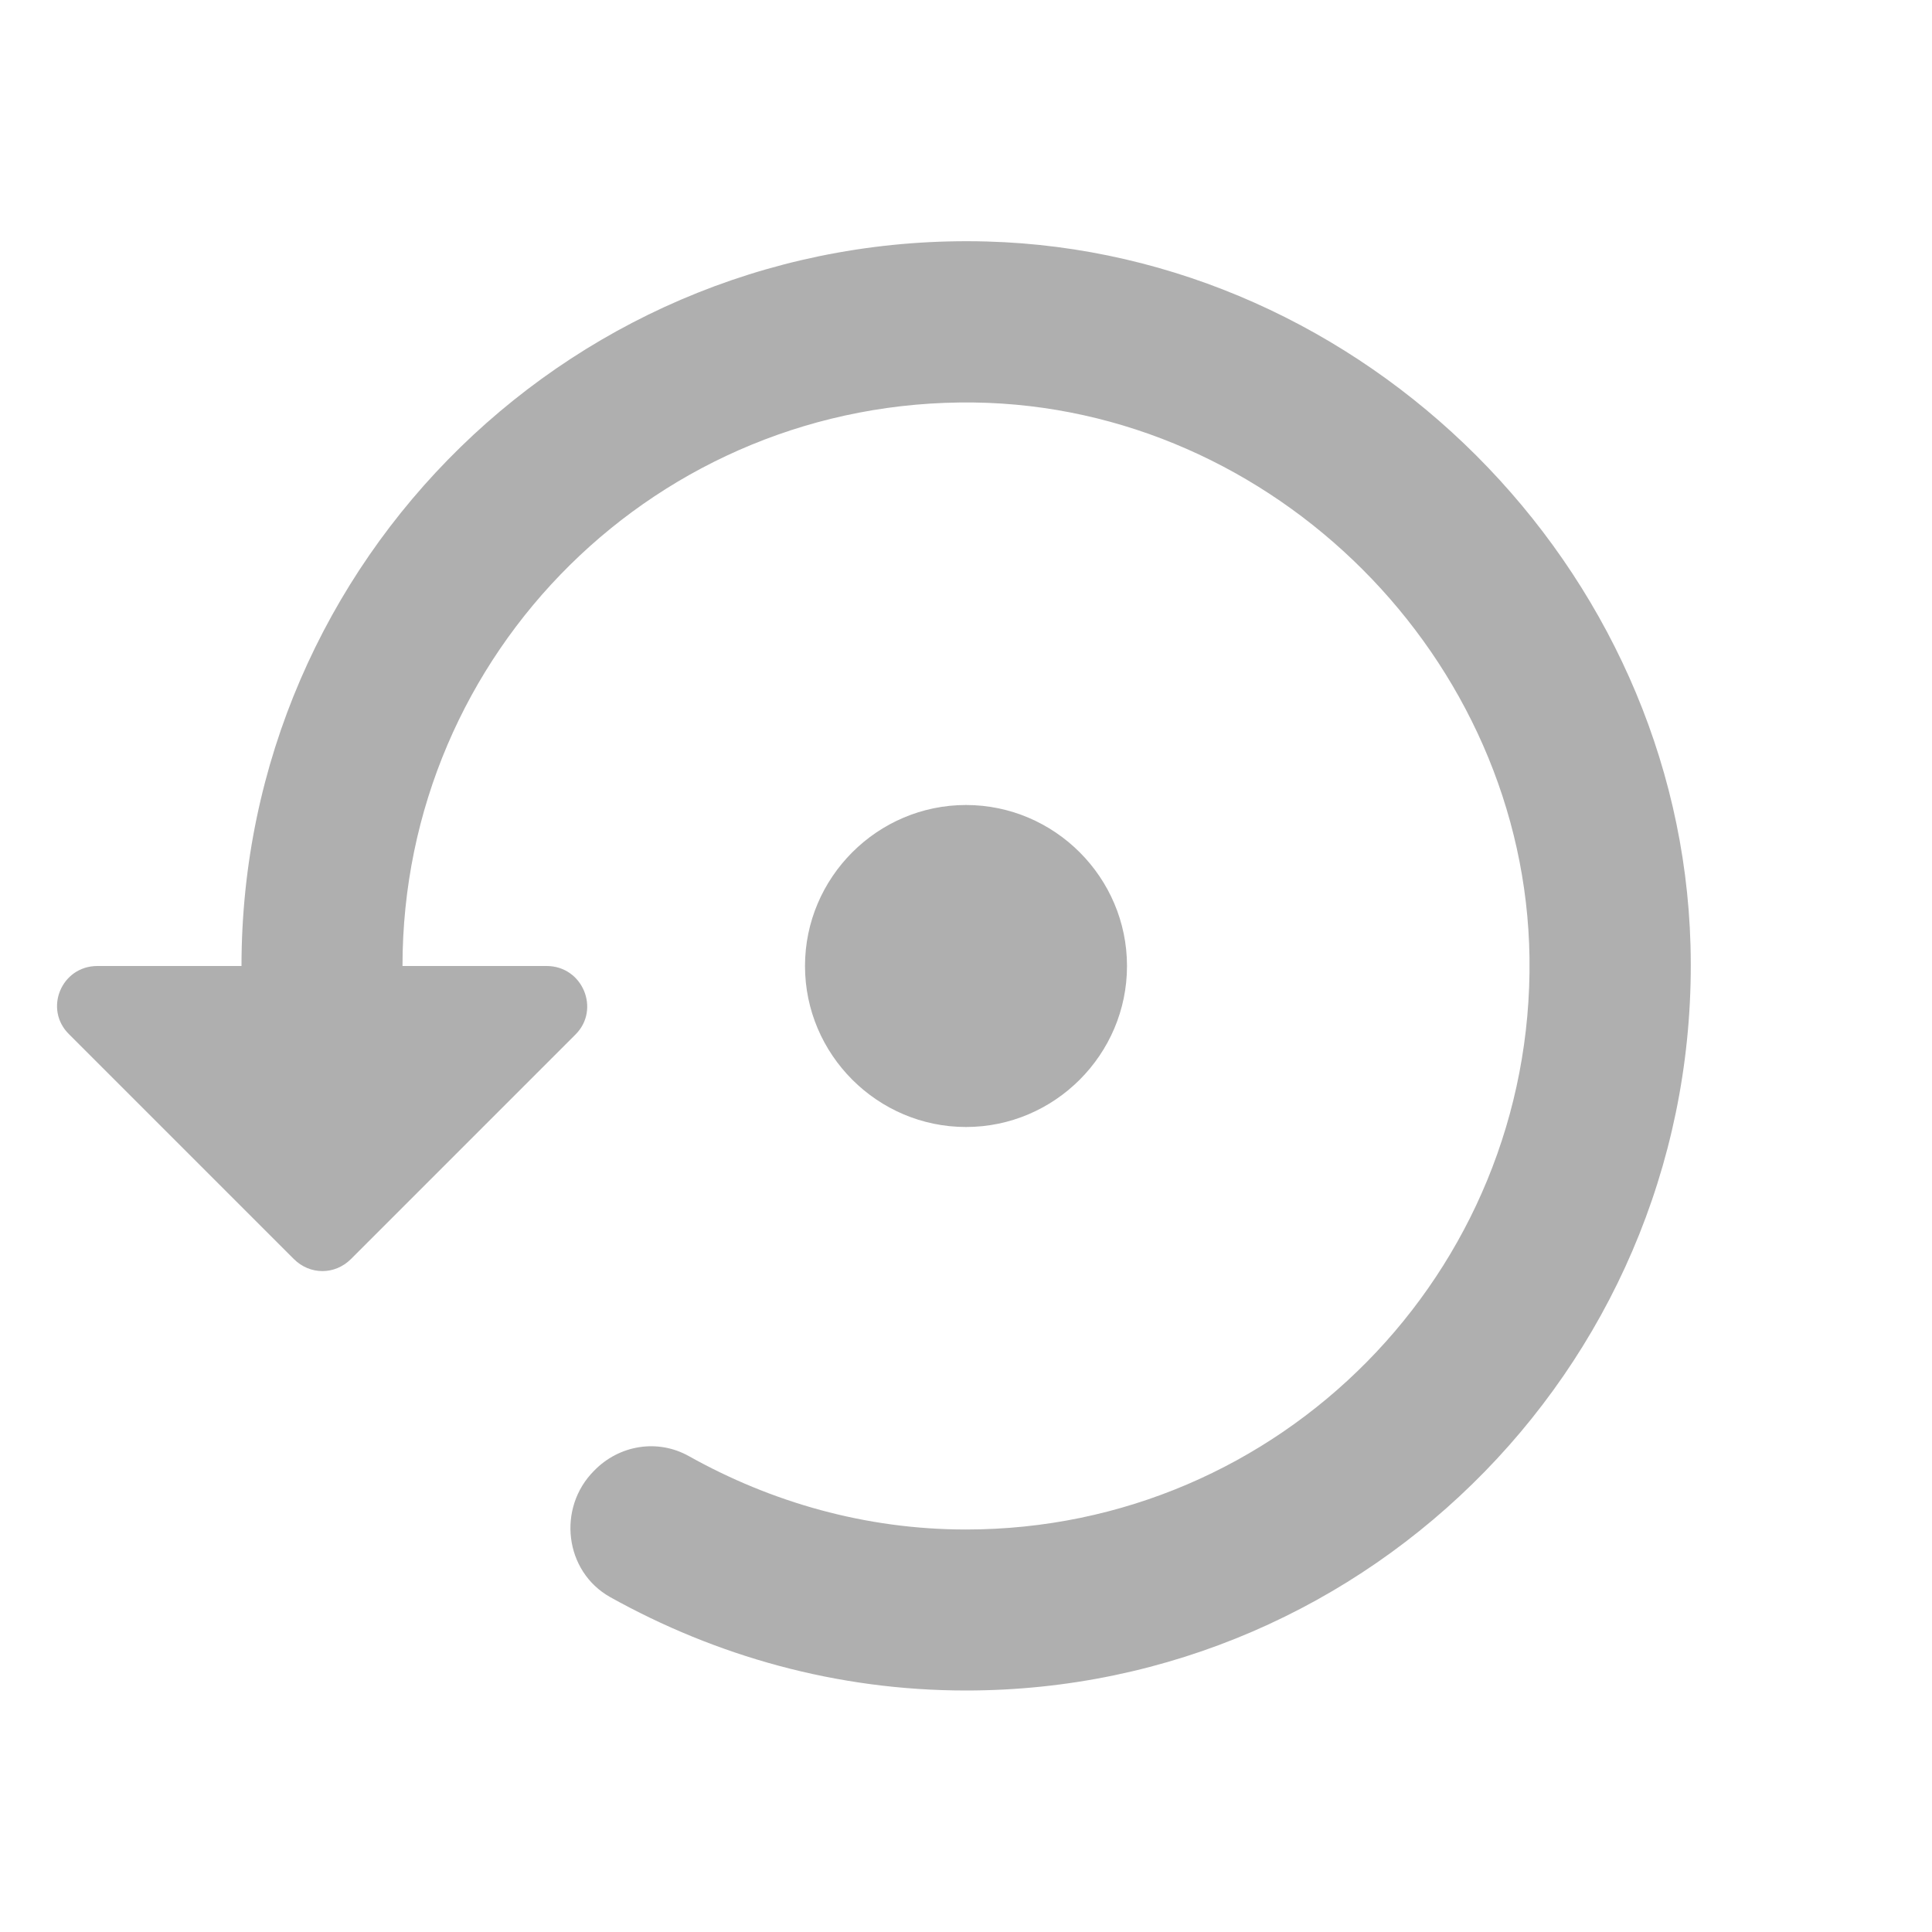
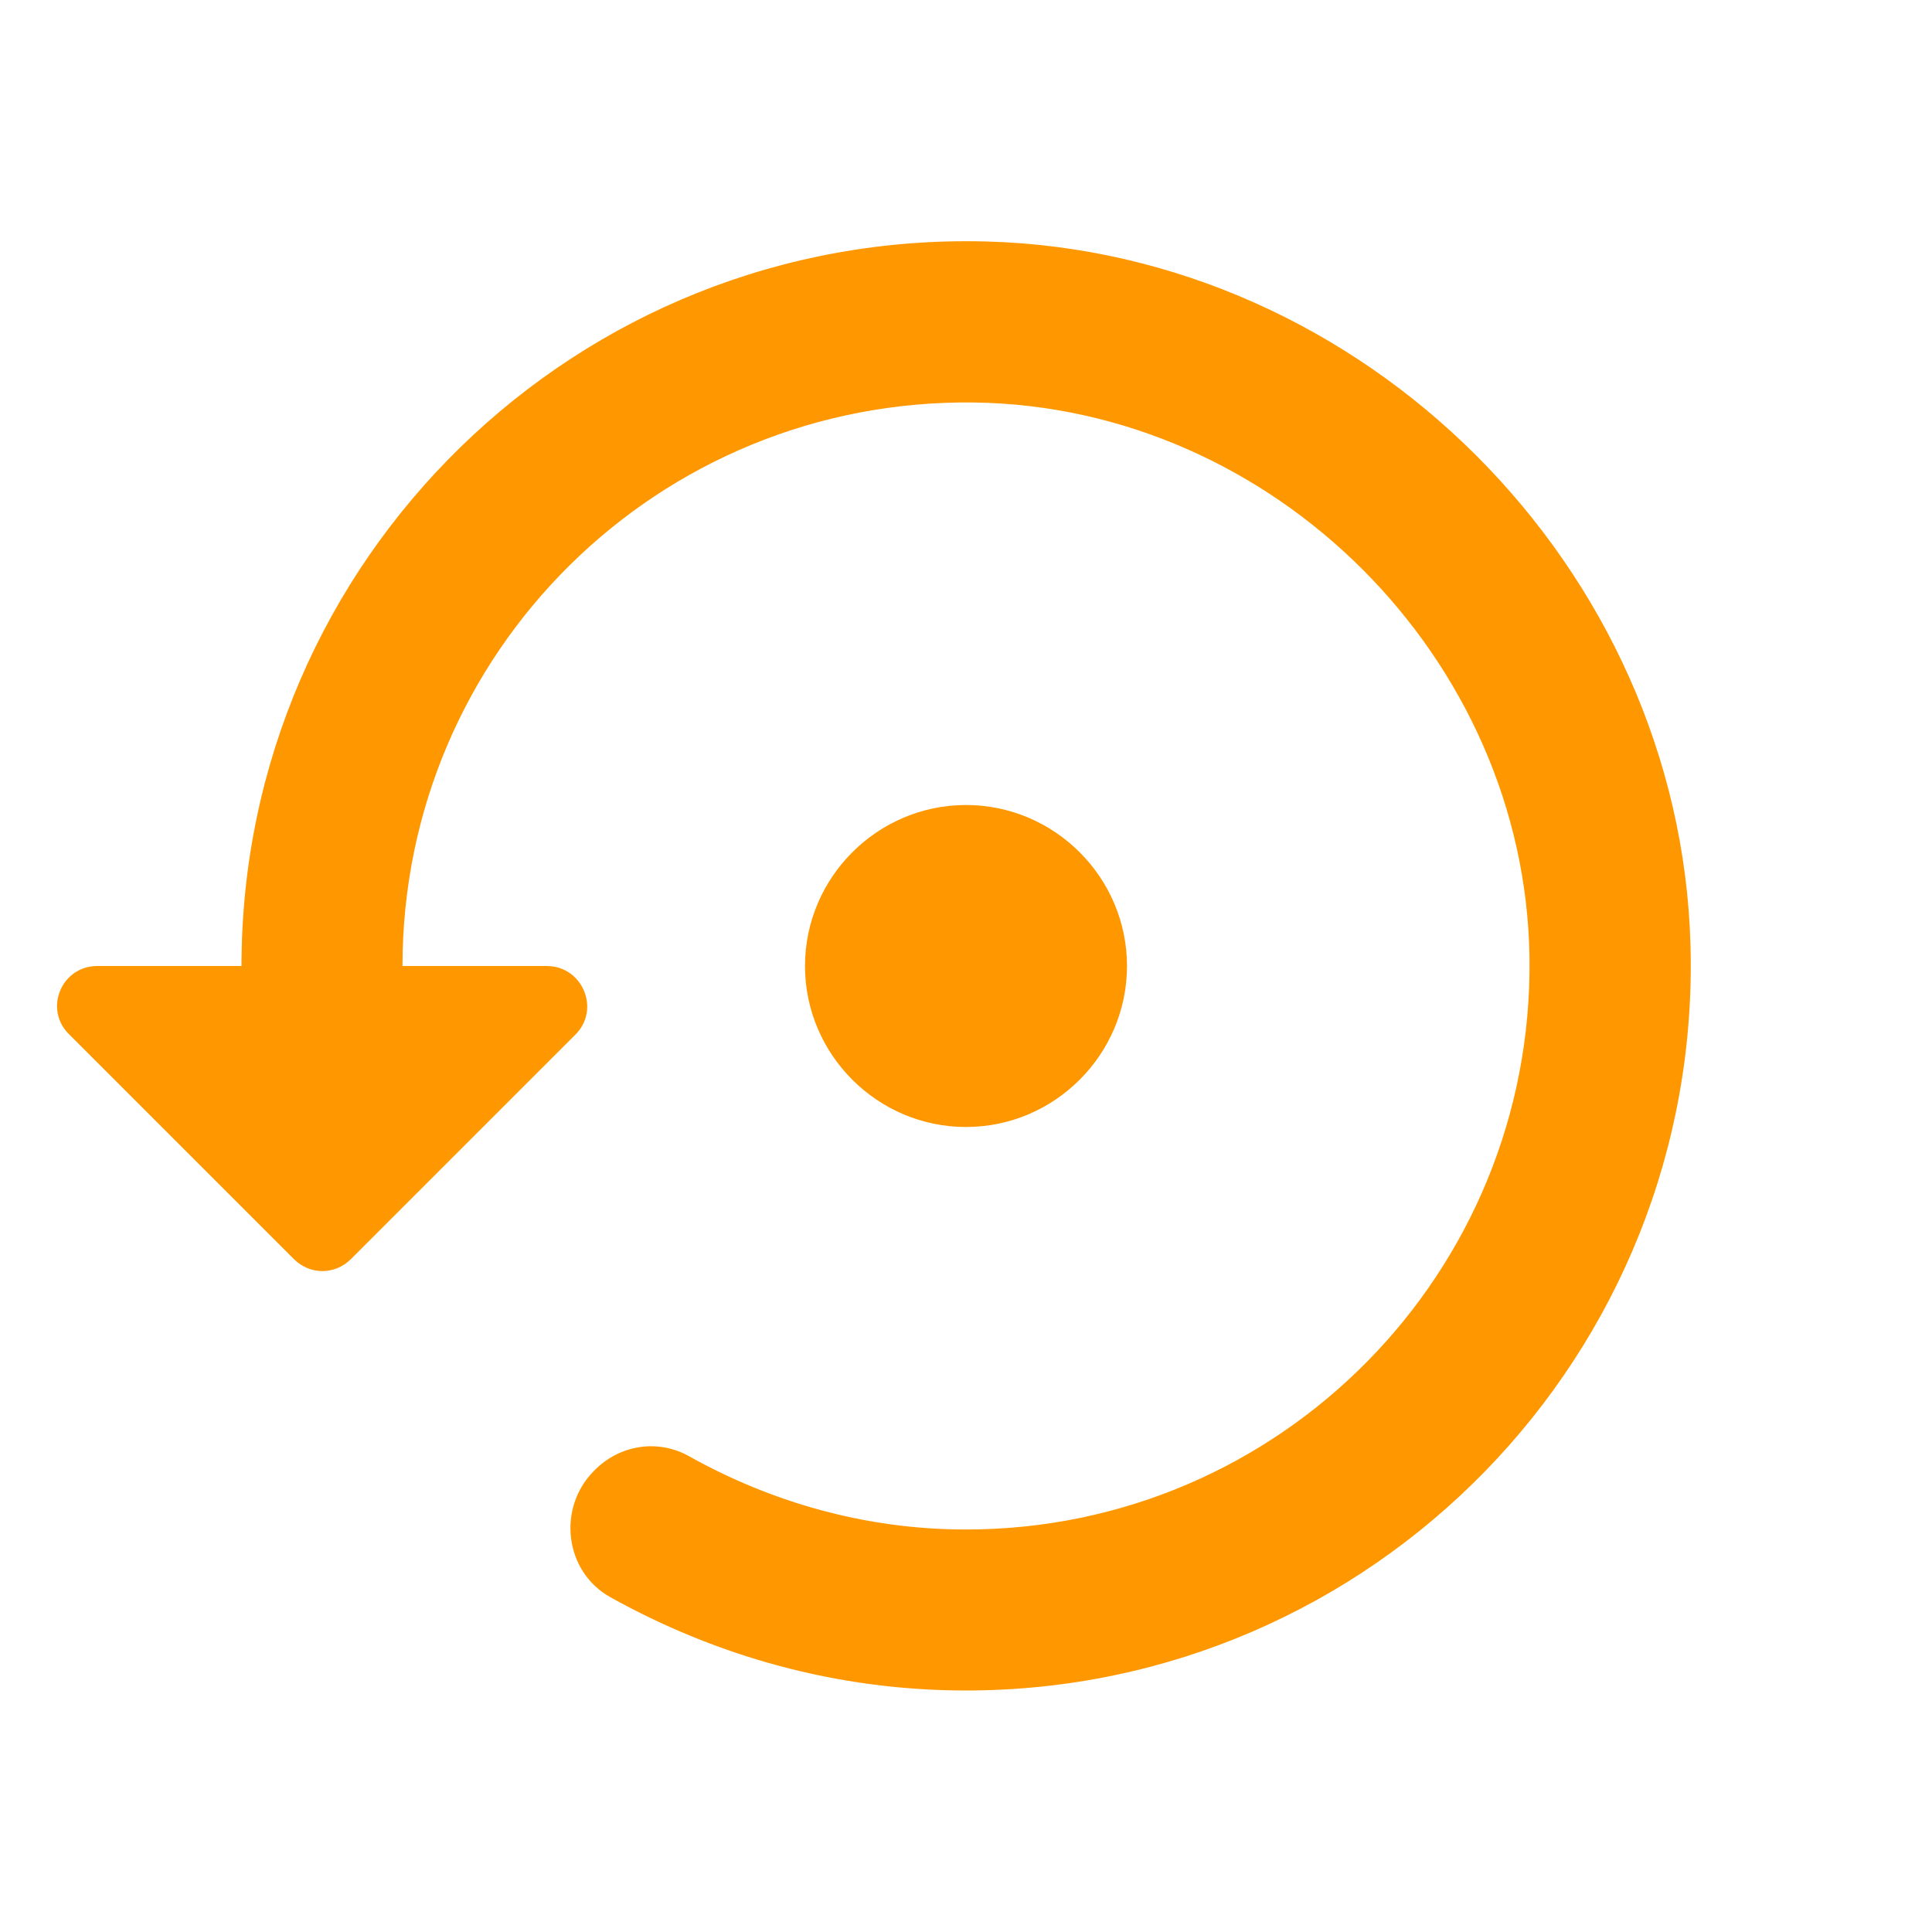
<svg xmlns="http://www.w3.org/2000/svg" height="24" viewBox="0 0 24 24" width="24">
-   <path fill="#afafaf" d="M14 12c0-1.1-.9-2-2-2s-2 .9-2 2 .9 2 2 2 2-.9 2-2zm-1.74-9C7.17 2.86 3 6.95 3 12H1.21c-.45 0-.67.54-.35.85l2.79 2.79c.2.2.51.2.71 0l2.79-2.79c.31-.31.09-.85-.36-.85H5c0-3.9 3.18-7.05 7.1-7 3.72.05 6.85 3.18 6.9 6.9.05 3.91-3.1 7.1-7 7.1-1.25 0-2.42-.34-3.44-.91-.39-.22-.87-.14-1.18.18-.46.46-.37 1.25.2 1.57C8.89 20.57 10.39 21 12 21c5.05 0 9.14-4.17 9-9.26-.13-4.69-4.05-8.61-8.74-8.74z" />
+   <path fill="#FF9800" d="M14 12c0-1.1-.9-2-2-2s-2 .9-2 2 .9 2 2 2 2-.9 2-2zm-1.74-9C7.17 2.86 3 6.95 3 12H1.21c-.45 0-.67.54-.35.85l2.79 2.79c.2.2.51.2.71 0l2.79-2.79c.31-.31.09-.85-.36-.85H5c0-3.9 3.18-7.05 7.1-7 3.72.05 6.85 3.18 6.9 6.9.05 3.91-3.1 7.1-7 7.1-1.25 0-2.42-.34-3.44-.91-.39-.22-.87-.14-1.18.18-.46.46-.37 1.25.2 1.57C8.89 20.57 10.39 21 12 21c5.05 0 9.14-4.17 9-9.26-.13-4.69-4.05-8.61-8.74-8.74z" />
</svg>
